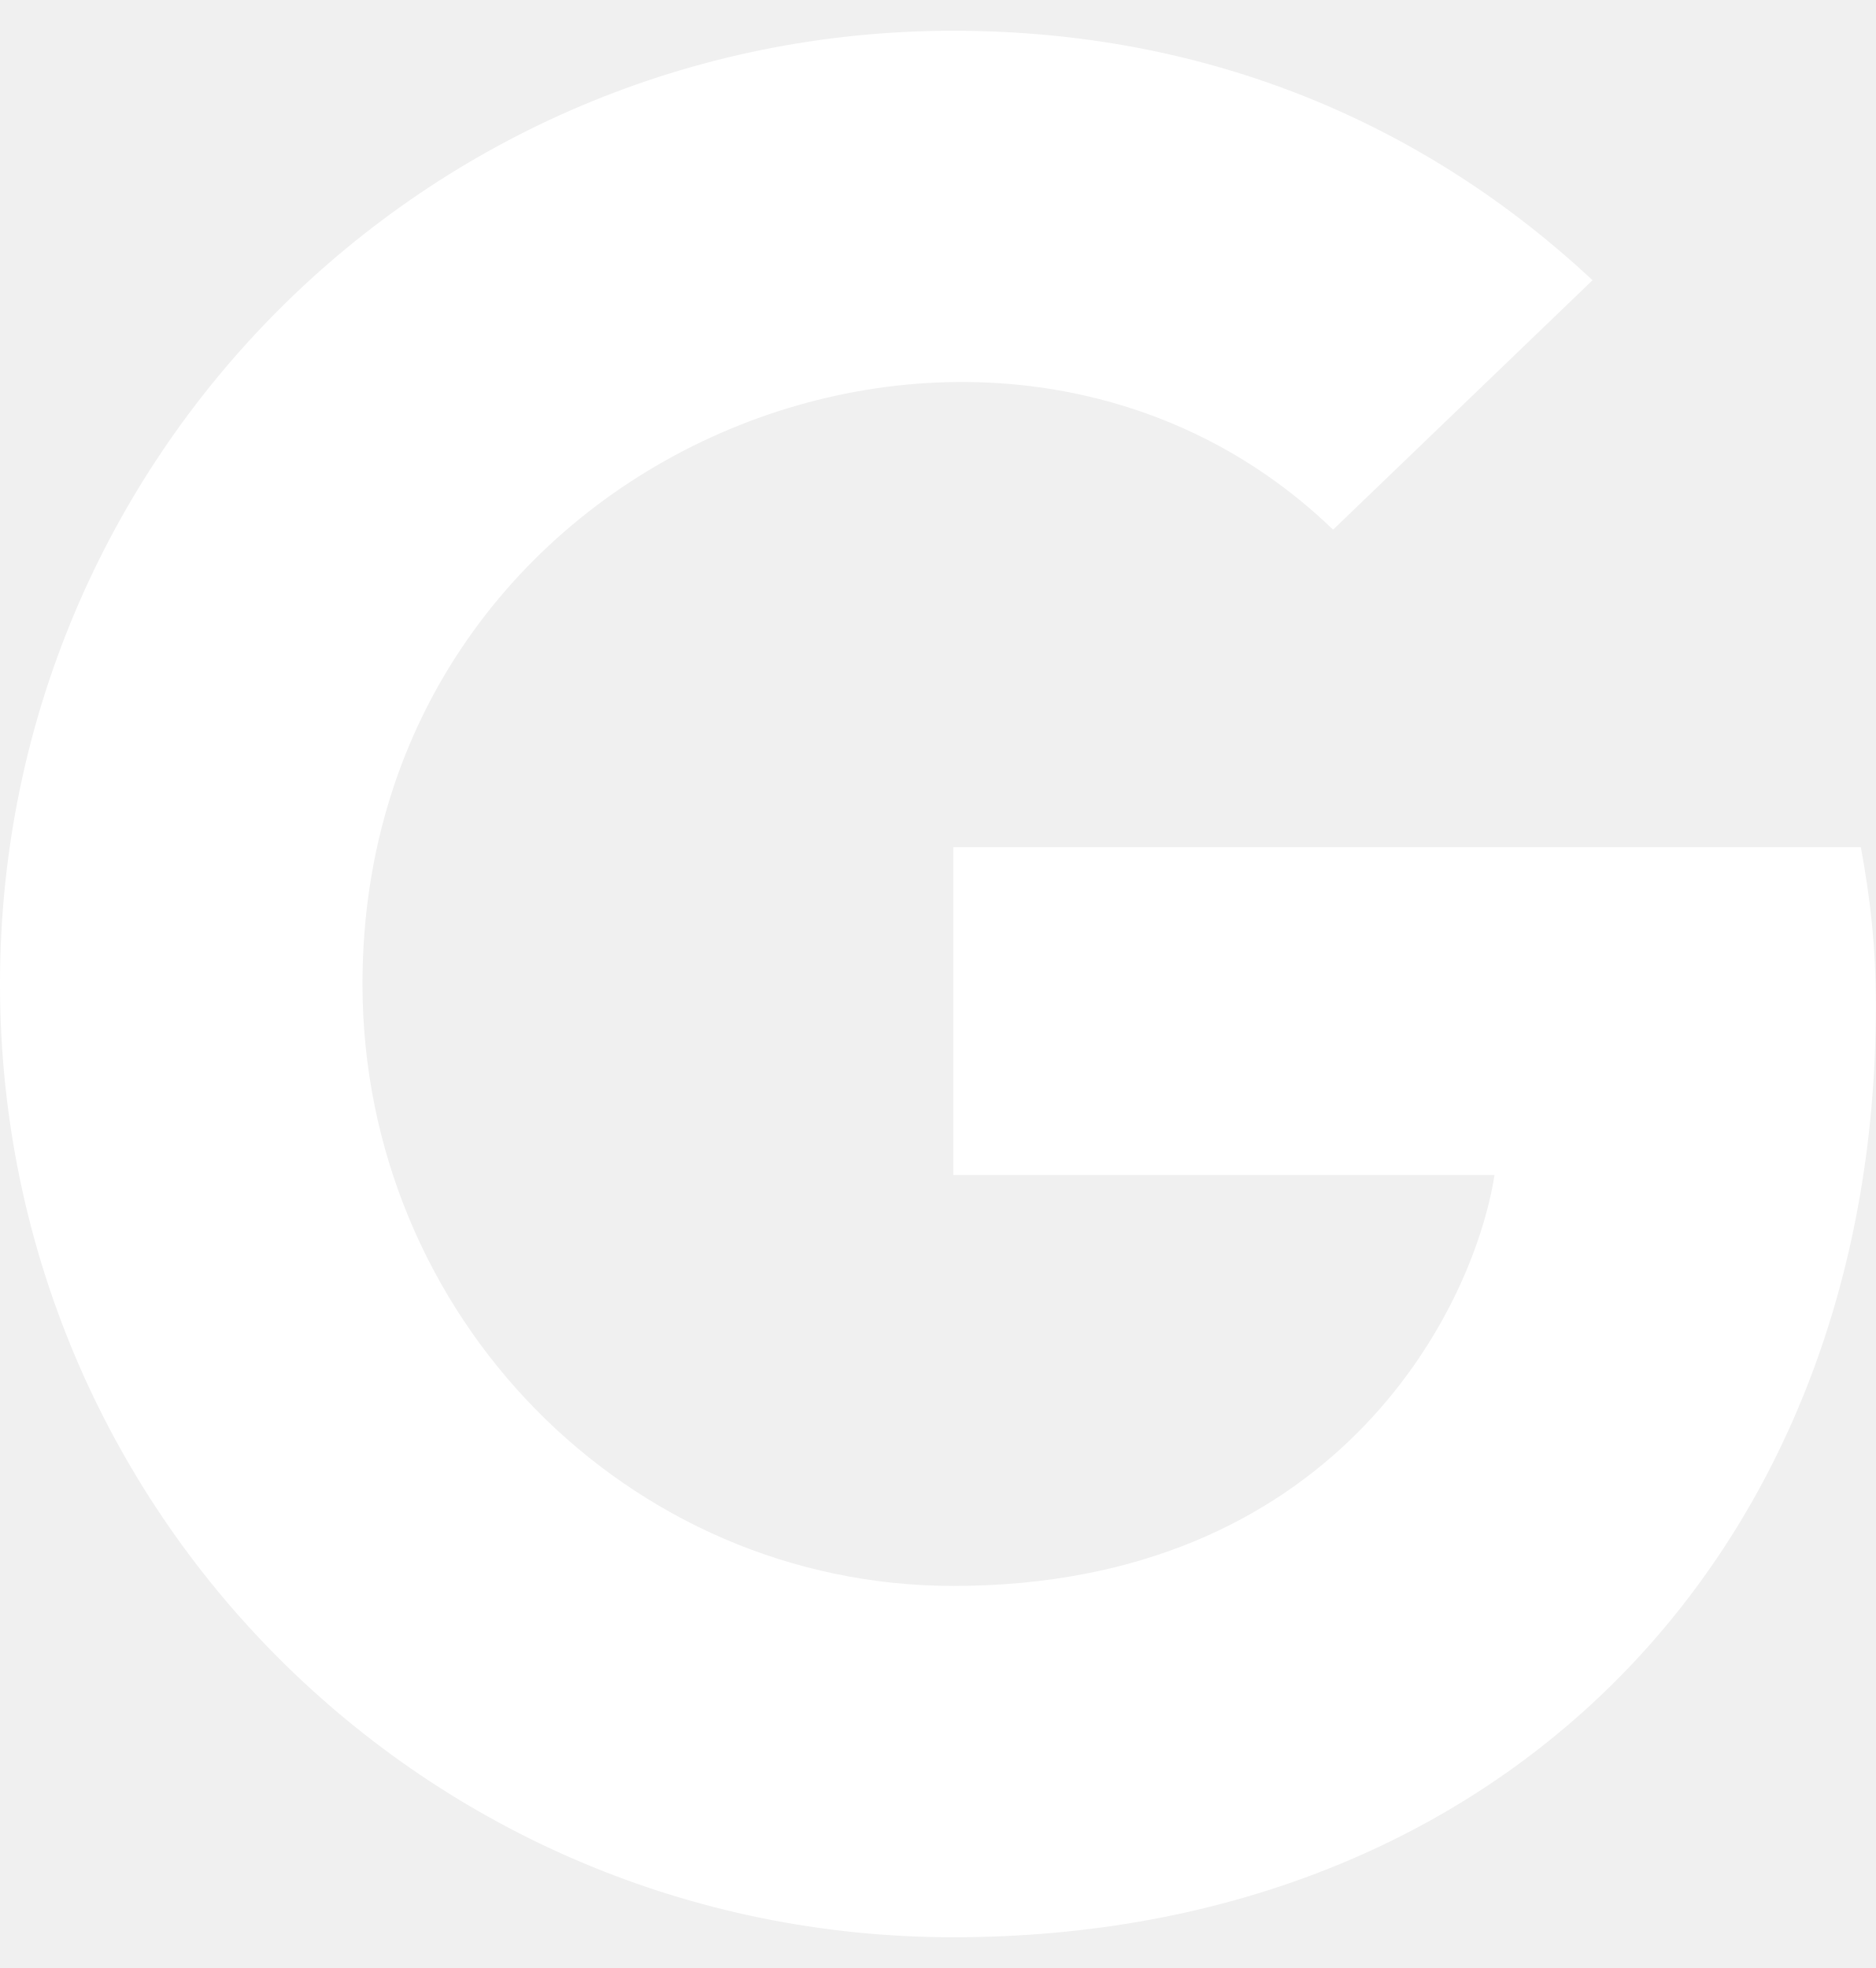
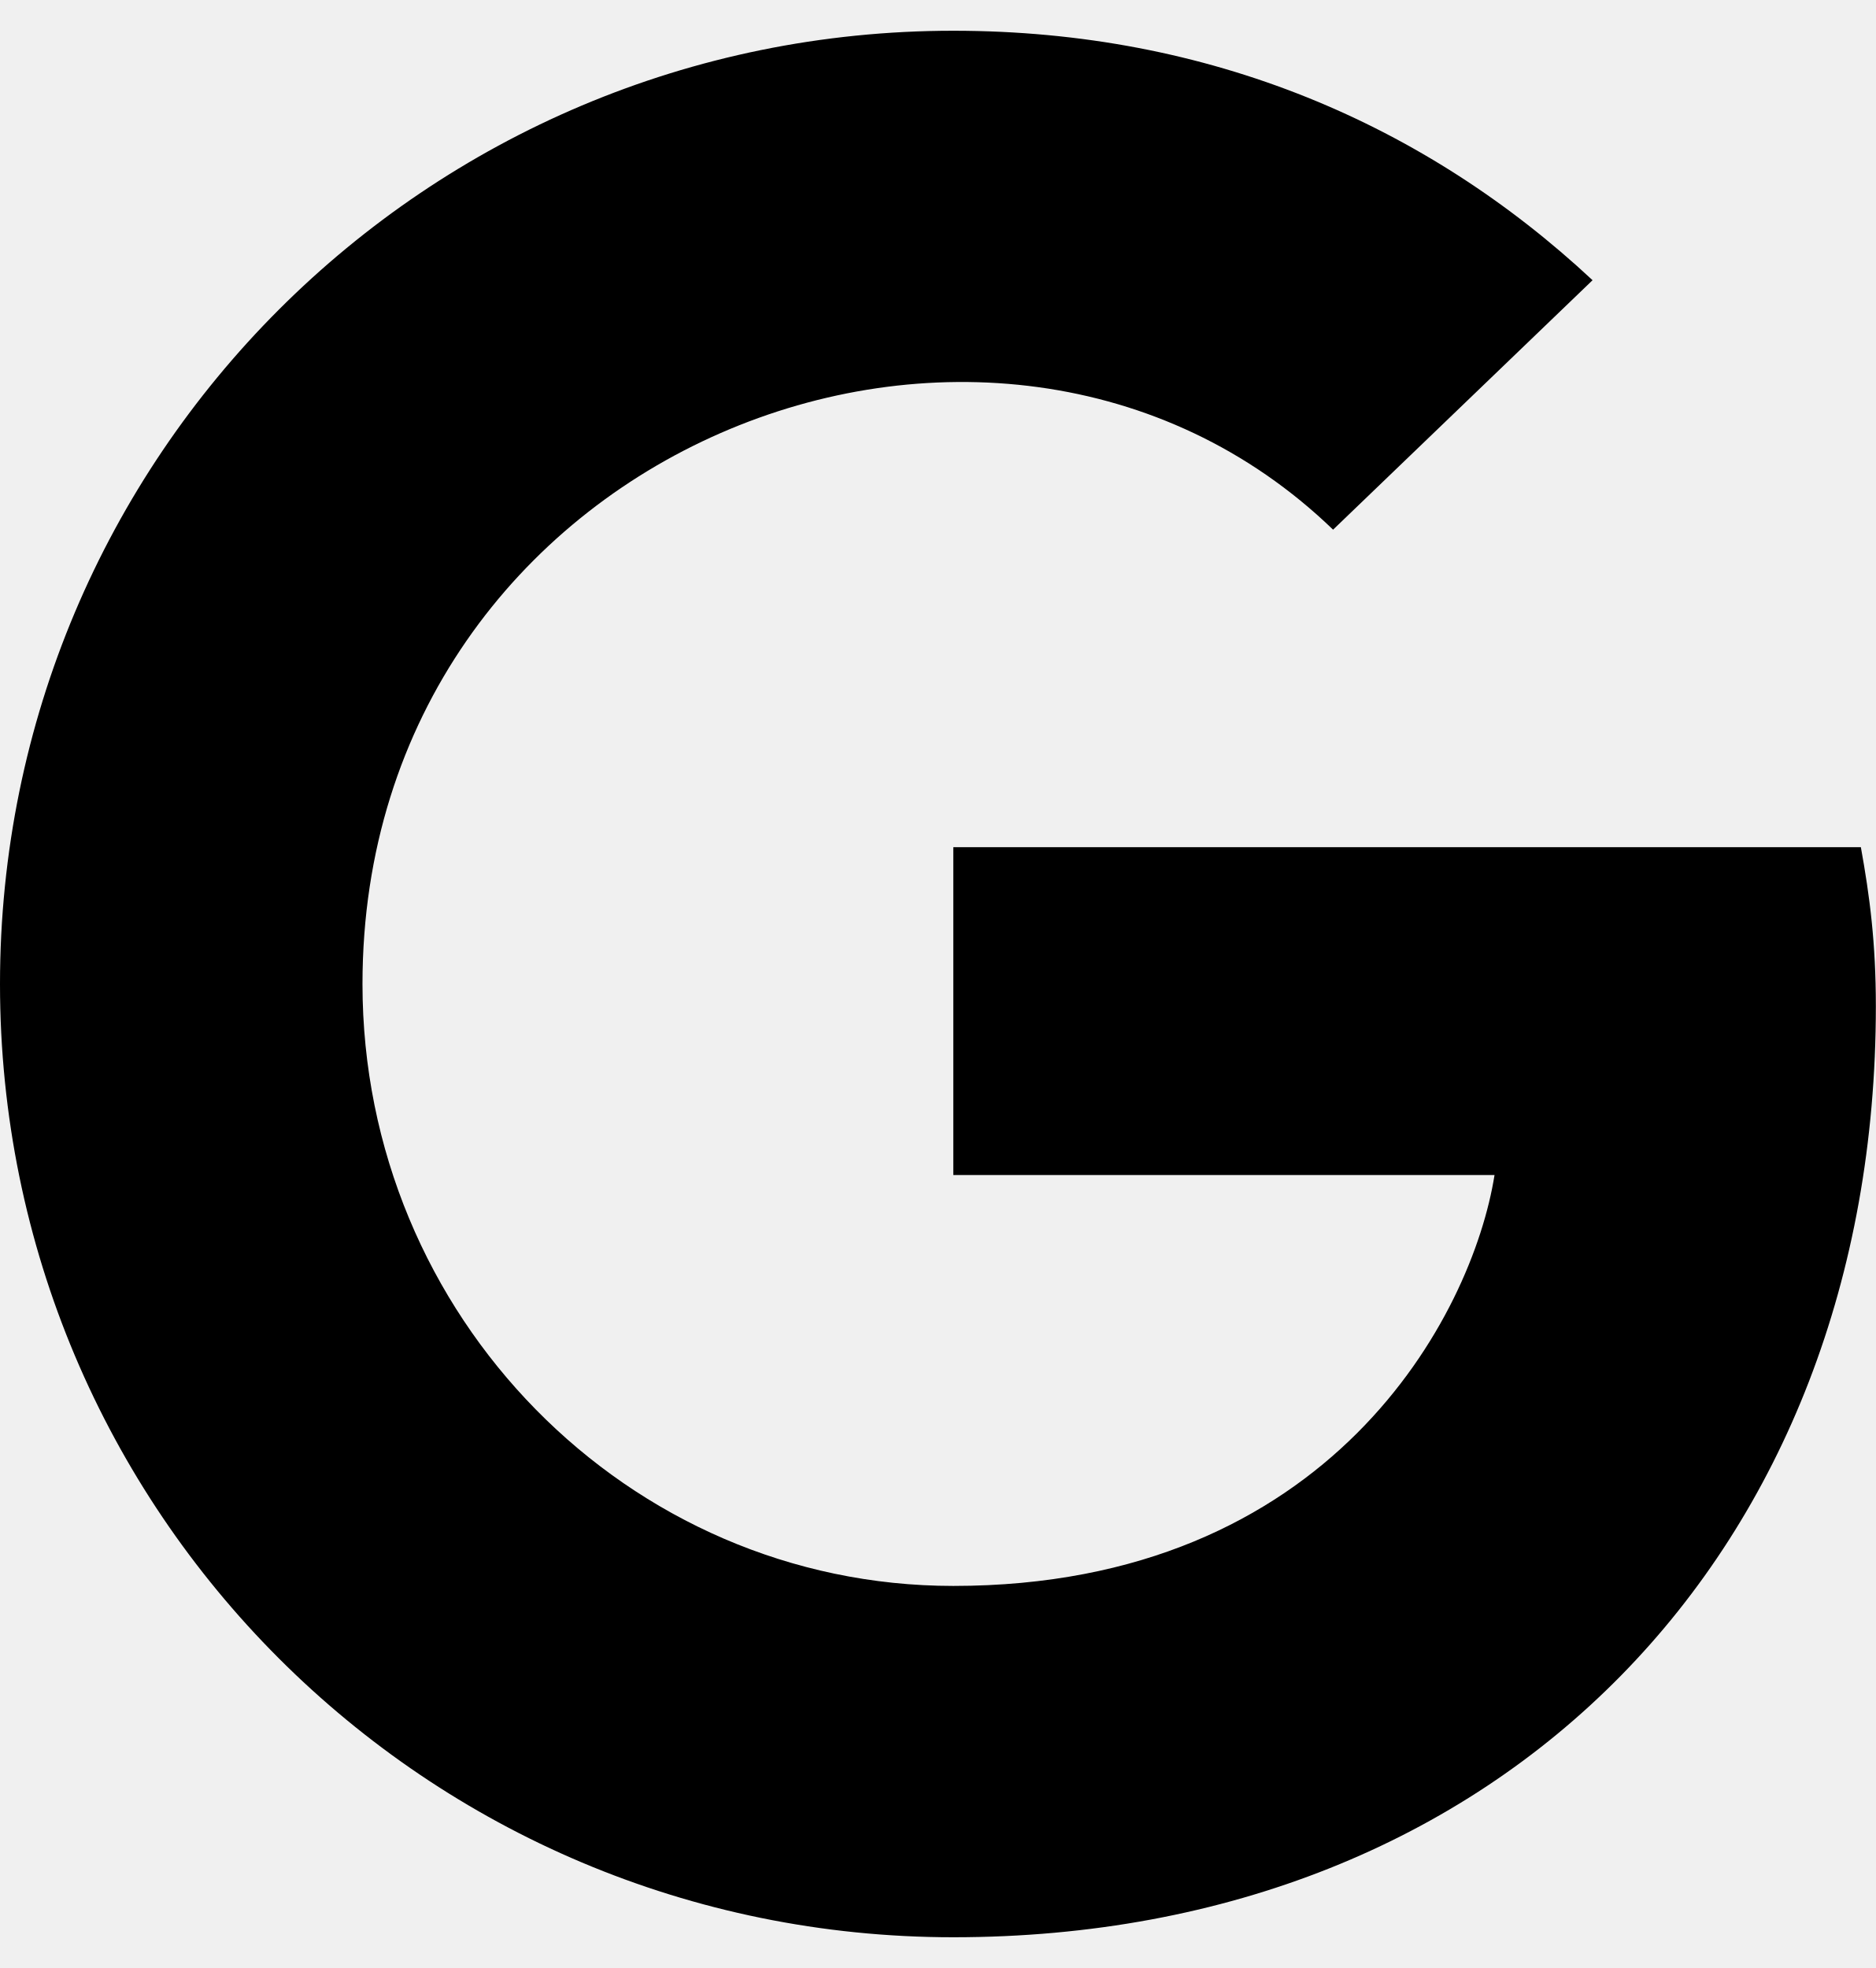
<svg xmlns="http://www.w3.org/2000/svg" viewBox="0 0 488 512">
-   <path fill="white" d="M488 261.8C488 403.3 391.1 504 248 504 110.8 504 0 393.2 0 256S110.8 8 248 8c66.8 0 123 24.5 166.3 64.9l-67.5 64.9C258.5 52.6 94.3 116.6 94.3 256c0 86.5 69.1 156.6 153.7 156.6 98.2 0 135-70.4 140.8-106.9H248v-85.3h236.1c2.3 12.7 3.9 24.9 3.9 41.4z" />
+   <path d="M488 261.8C488 403.3 391.1 504 248 504 110.8 504 0 393.2 0 256S110.8 8 248 8c66.8 0 123 24.5 166.3 64.9l-67.5 64.9C258.5 52.6 94.3 116.6 94.3 256c0 86.5 69.1 156.6 153.7 156.6 98.2 0 135-70.4 140.8-106.9H248v-85.3h236.1c2.3 12.7 3.9 24.9 3.9 41.4z" />
</svg>
